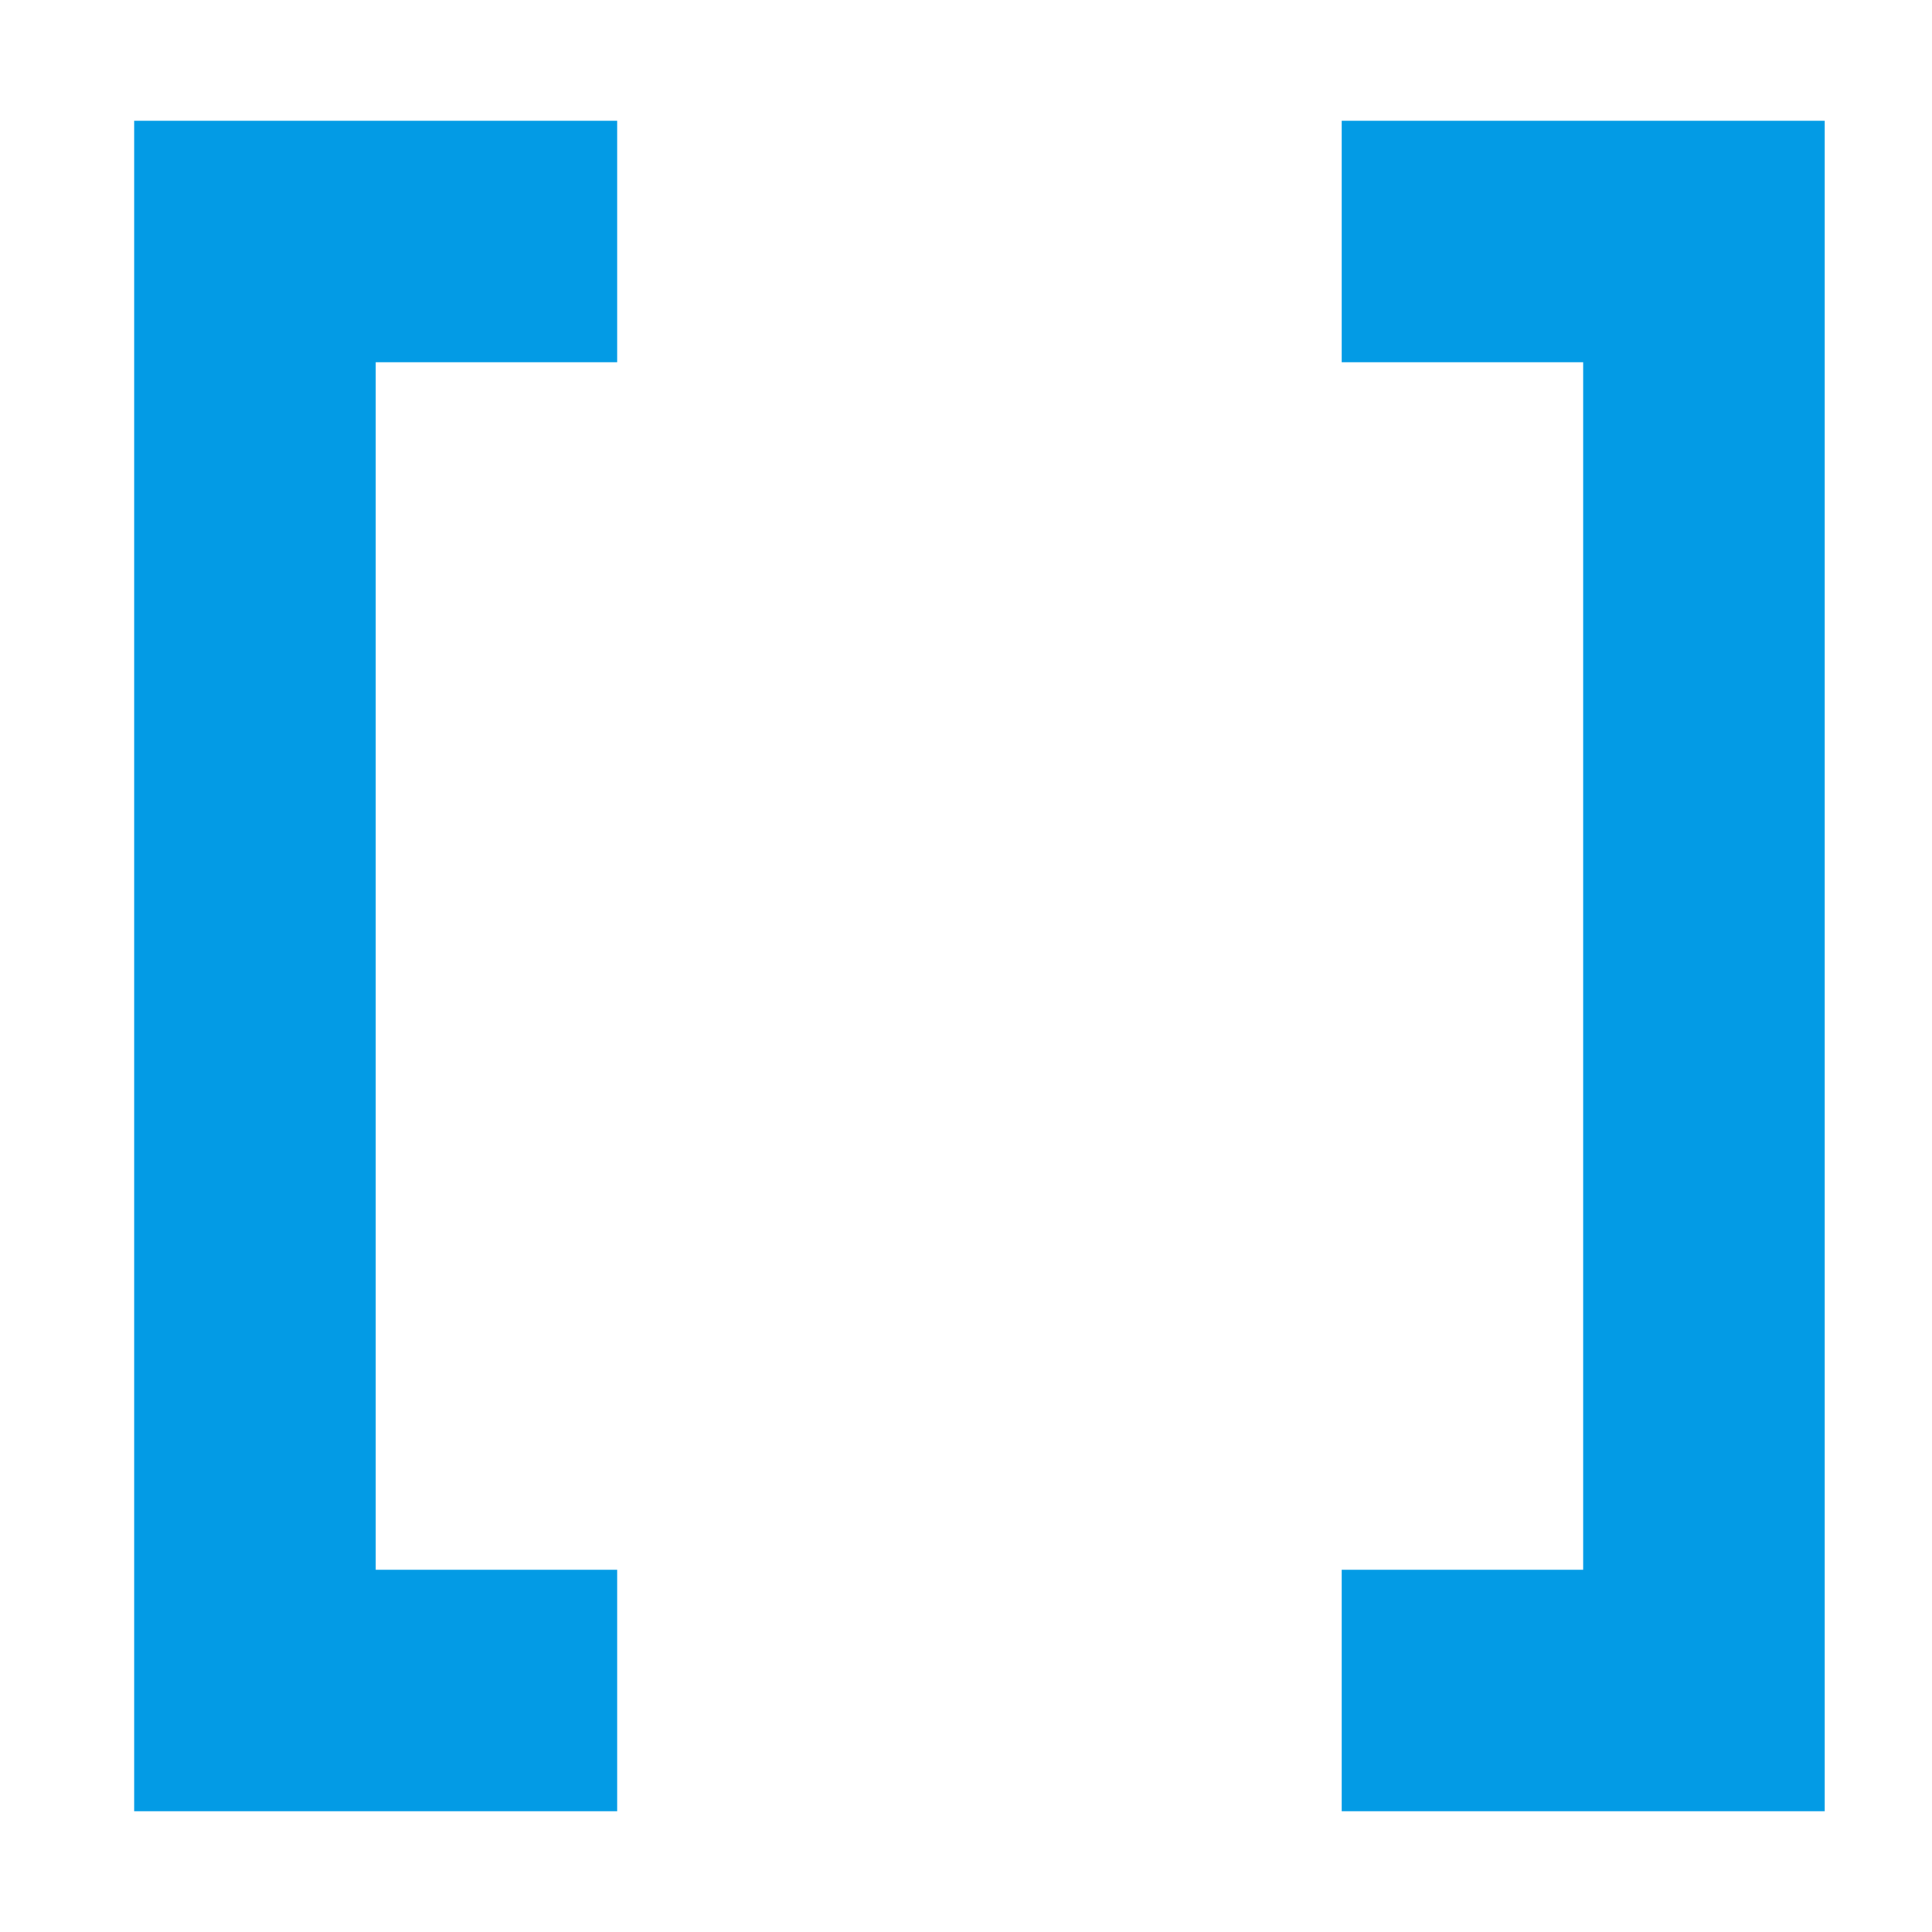
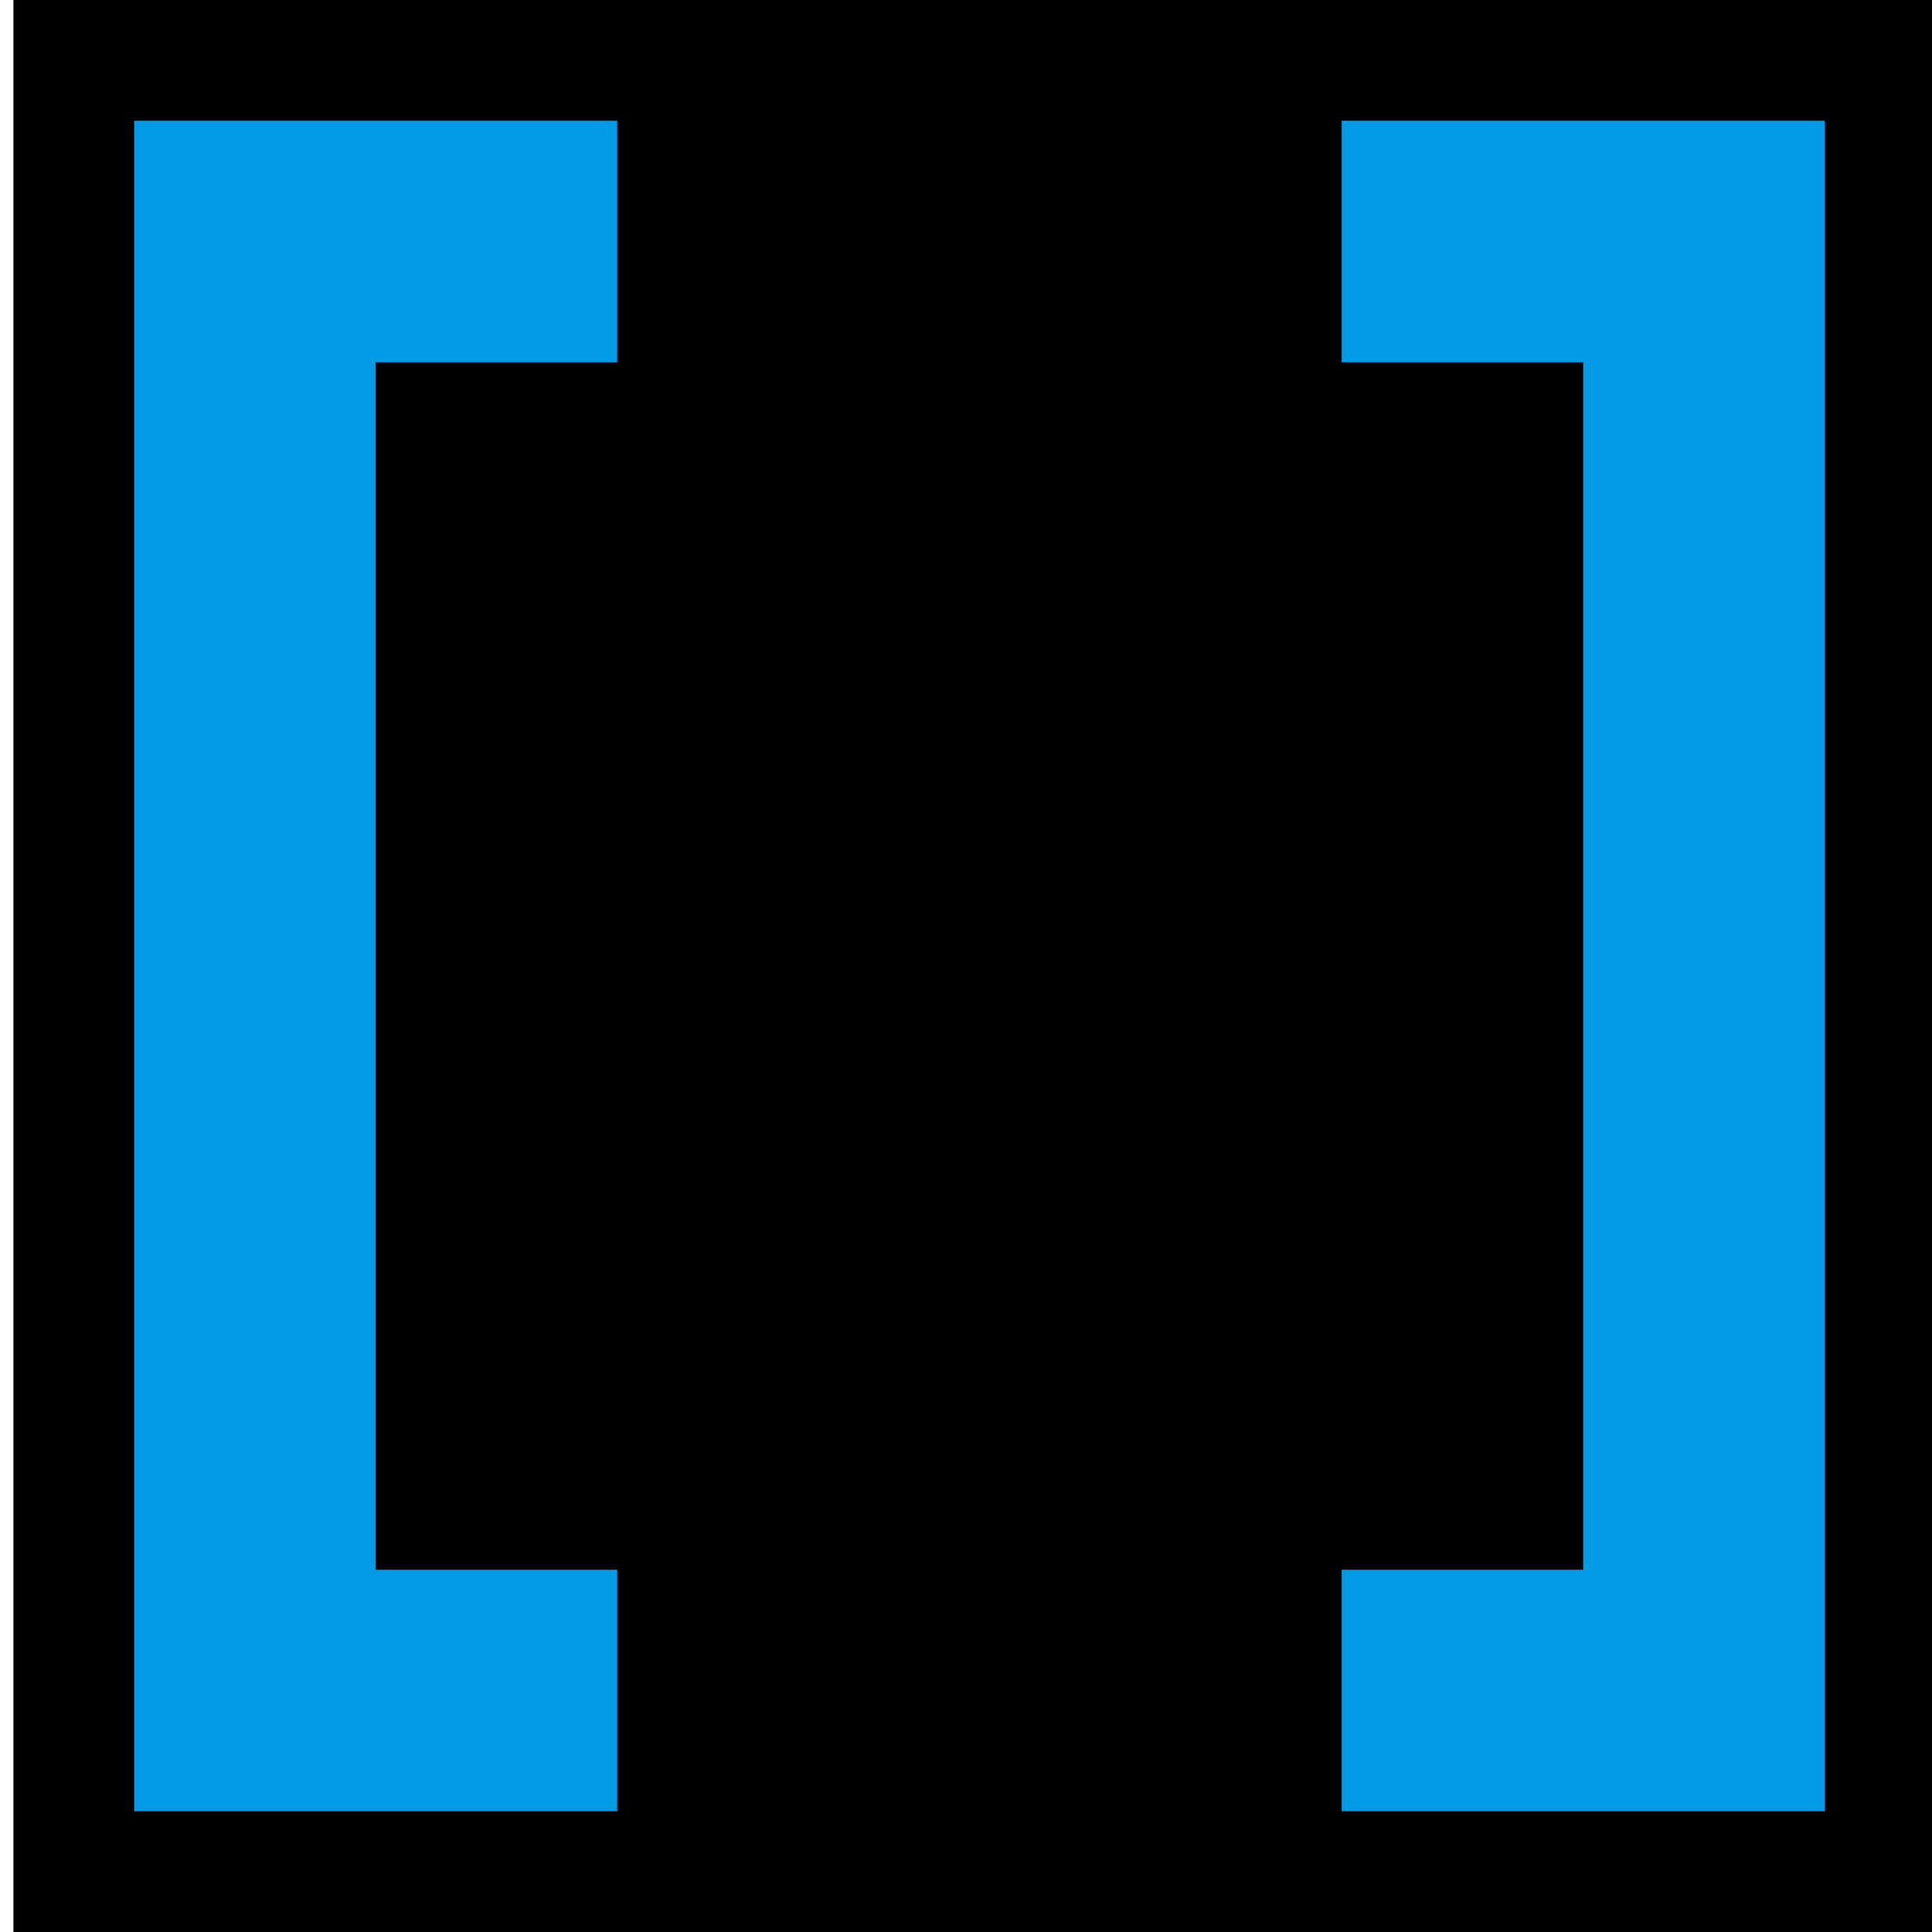
<svg xmlns="http://www.w3.org/2000/svg" id="Layer_1" data-name="Layer 1" width="144" height="144" viewBox="0 0 144 144">
  <defs>
    <style>.cls-1{fill:#039be5;}</style>
  </defs>
+   <rect x="1" width="144" height="144" />
  <polygon class="cls-1" points="46 27 46 9 10 9 10 27 10 117 10 135 28 135 46 135 46 117 28 117 28 27 46 27" />
  <polygon class="cls-1" points="100 117 100 135 136 135 136 117 136 27 136 9 118 9 100 9 100 27 118 27 118 117 100 117" />
</svg>
